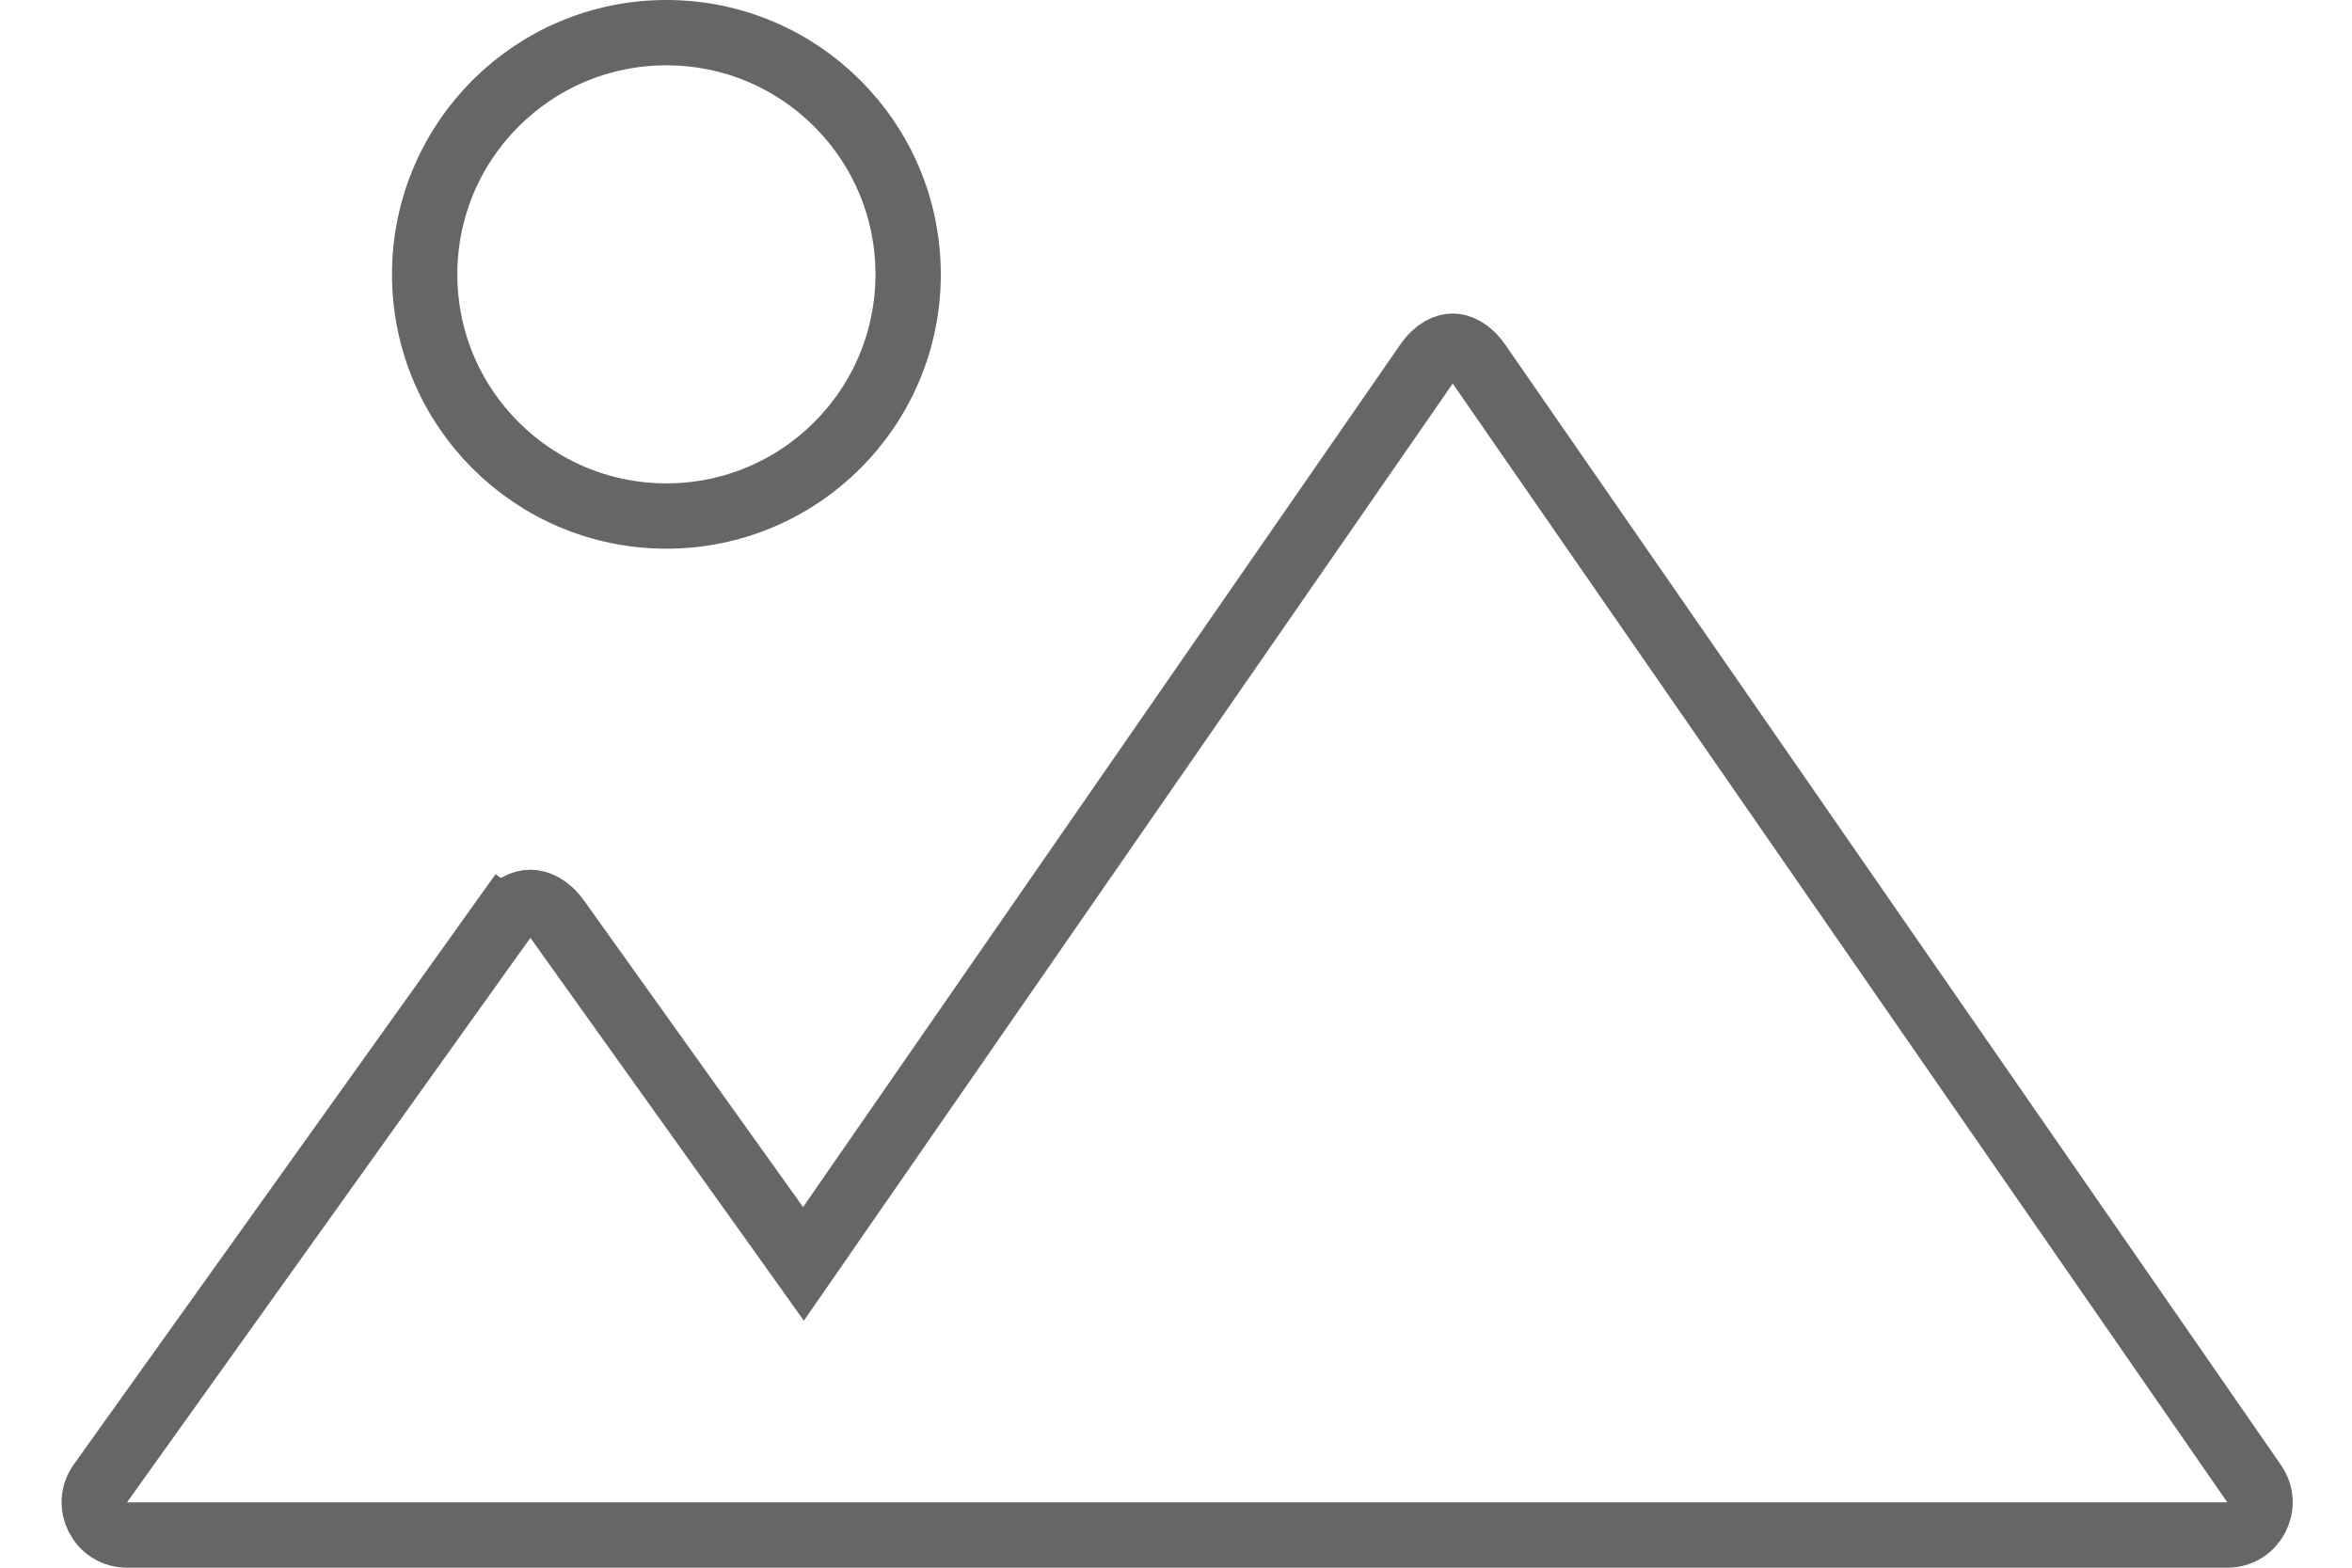
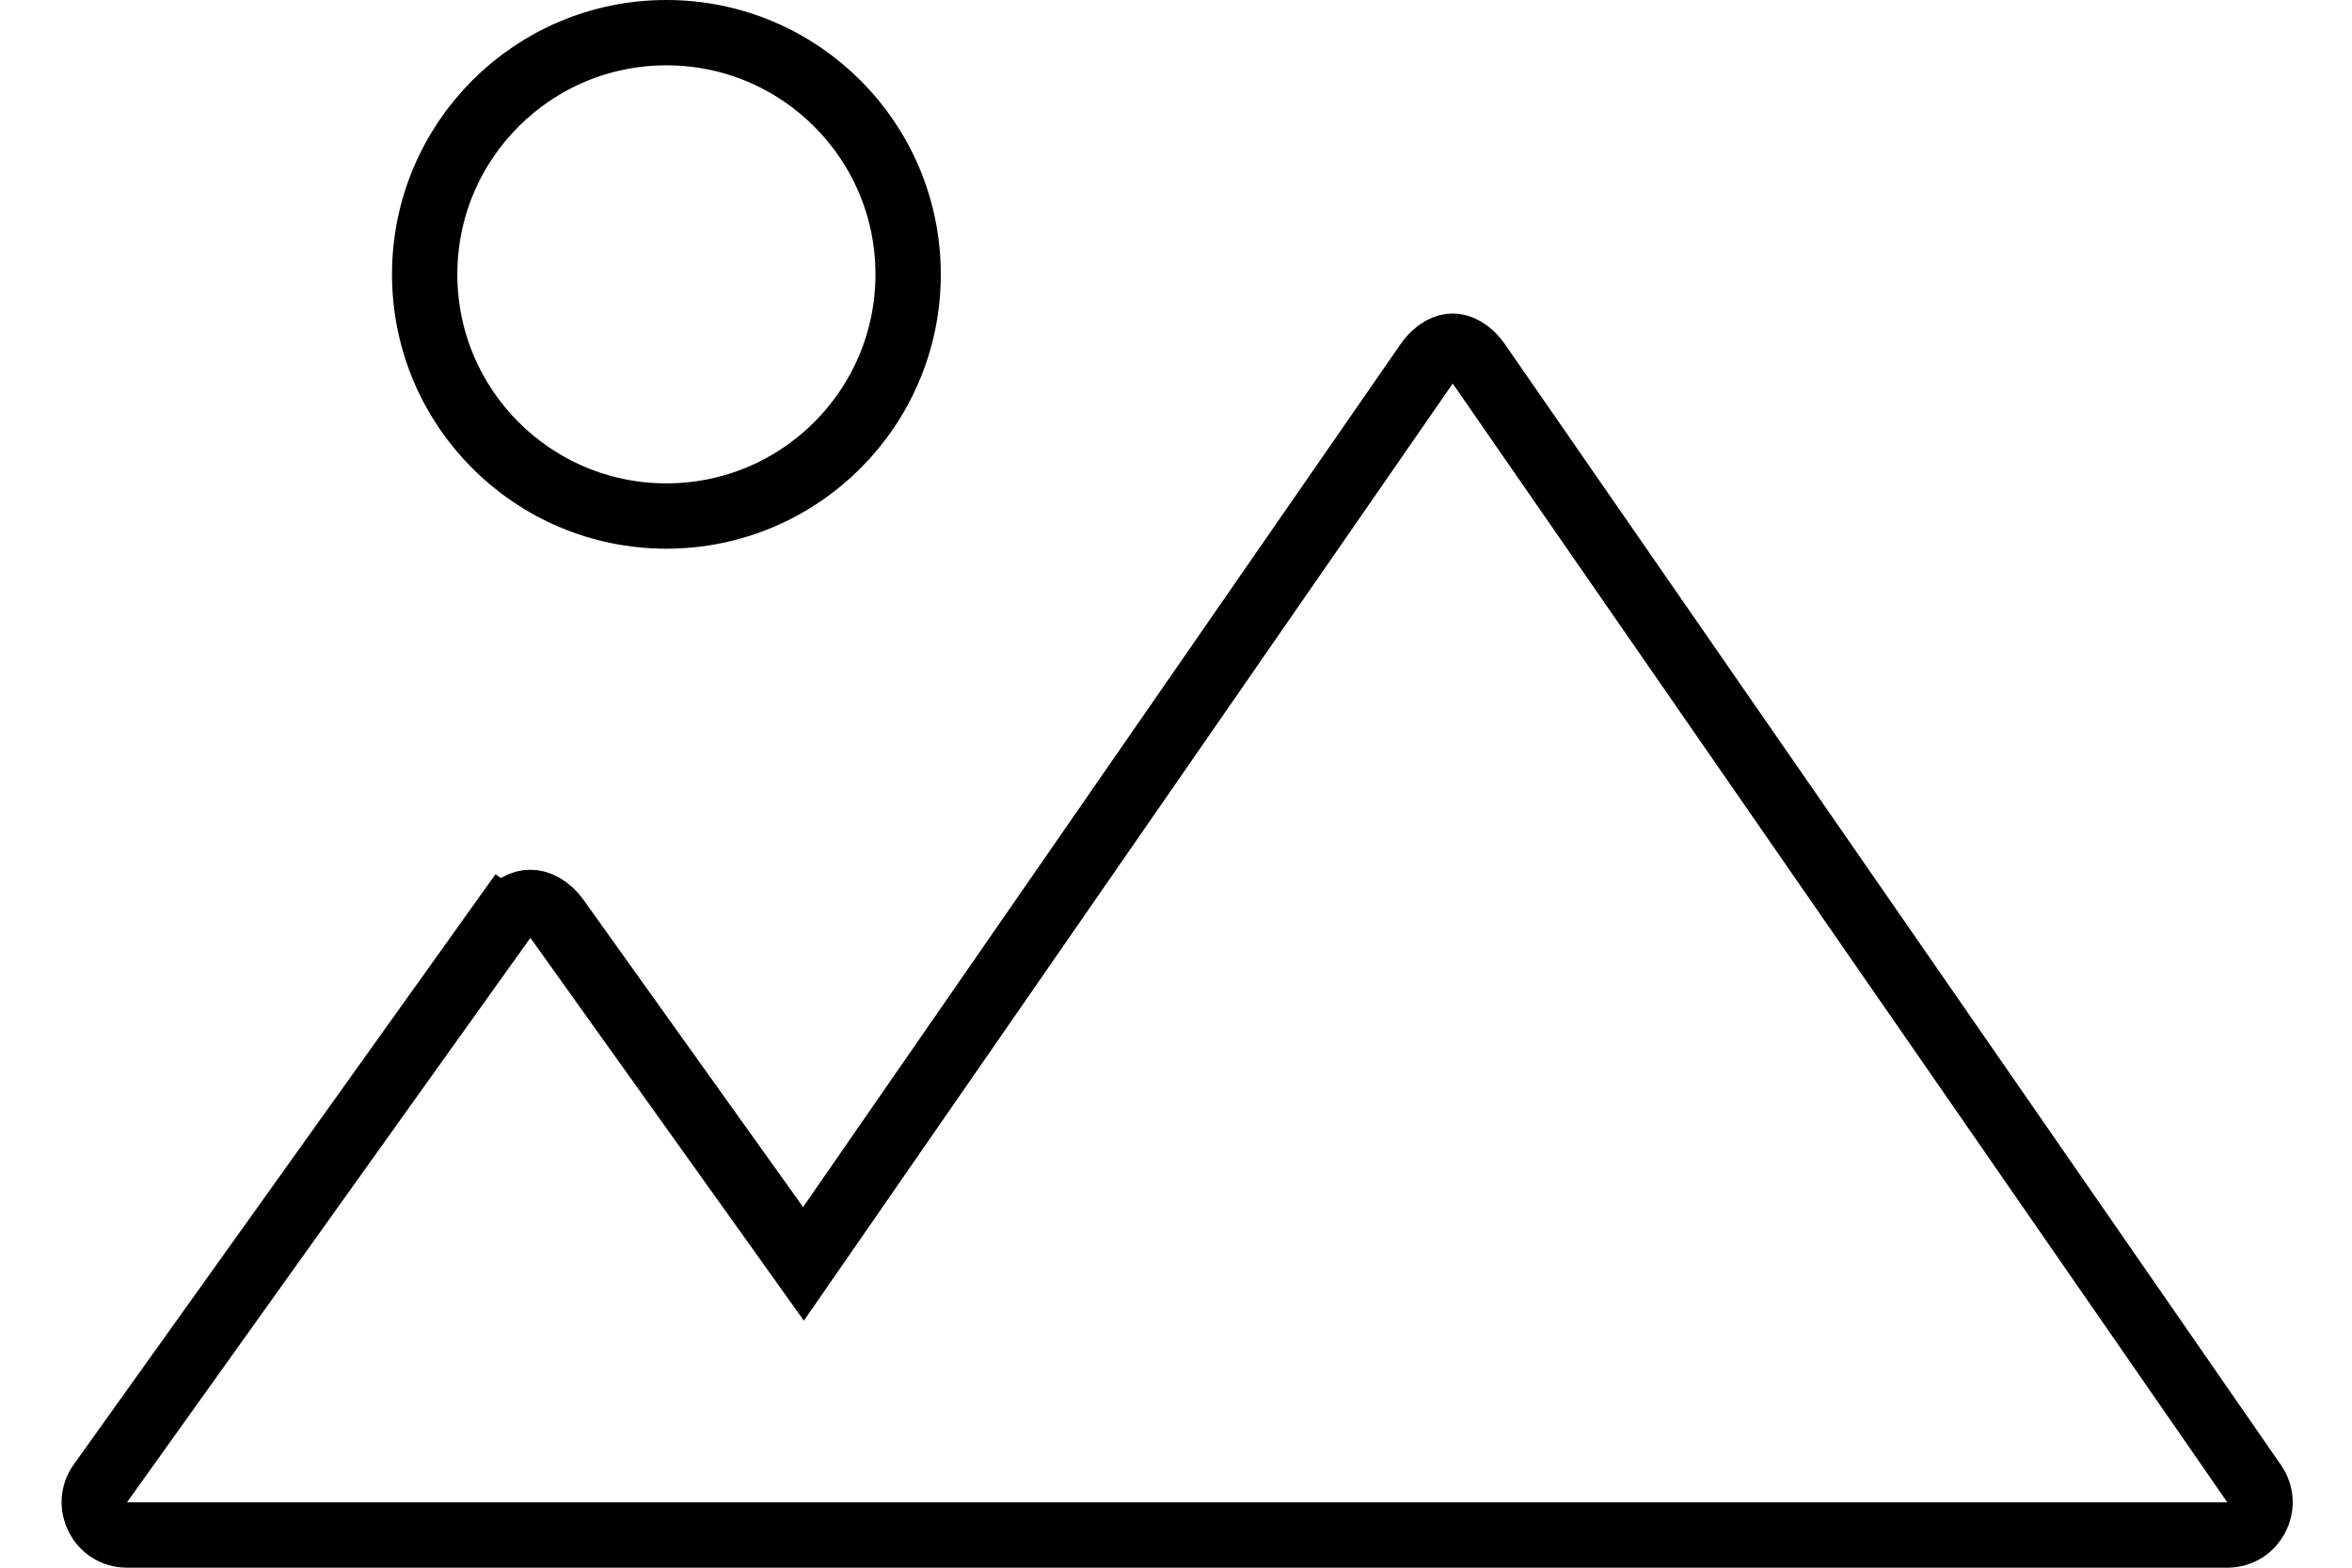
<svg xmlns="http://www.w3.org/2000/svg" width="36" height="24" viewBox="0 0 36 24" fill="none">
-   <path d="M21.84 5.565L21.84 5.565C21.988 5.35 22.14 5.3 22.235 5.3C22.331 5.3 22.482 5.35 22.631 5.565L22.631 5.565L34.503 22.715C34.732 23.047 34.495 23.5 34.092 23.5H1.943C1.537 23.5 1.3 23.04 1.537 22.709L7.701 14.081L7.294 13.79L7.701 14.081C7.851 13.871 8.009 13.815 8.118 13.815C8.227 13.815 8.384 13.871 8.535 14.081L11.885 18.77L12.298 19.349L12.703 18.764L21.84 5.565Z" stroke="#666666" />
-   <circle cx="10.2" cy="4.2" r="3.7" stroke="#666666" />
+   <path d="M21.84 5.565L21.84 5.565C21.988 5.35 22.14 5.3 22.235 5.3C22.331 5.3 22.482 5.35 22.631 5.565L22.631 5.565L34.503 22.715C34.732 23.047 34.495 23.5 34.092 23.5H1.943C1.537 23.5 1.3 23.04 1.537 22.709L7.701 14.081L7.294 13.79L7.701 14.081C7.851 13.871 8.009 13.815 8.118 13.815C8.227 13.815 8.384 13.871 8.535 14.081L11.885 18.77L12.298 19.349L12.703 18.764L21.84 5.565Z" stroke="currentColor" />
+   <circle cx="10.2" cy="4.2" r="3.7" stroke="currentColor" />
</svg>
